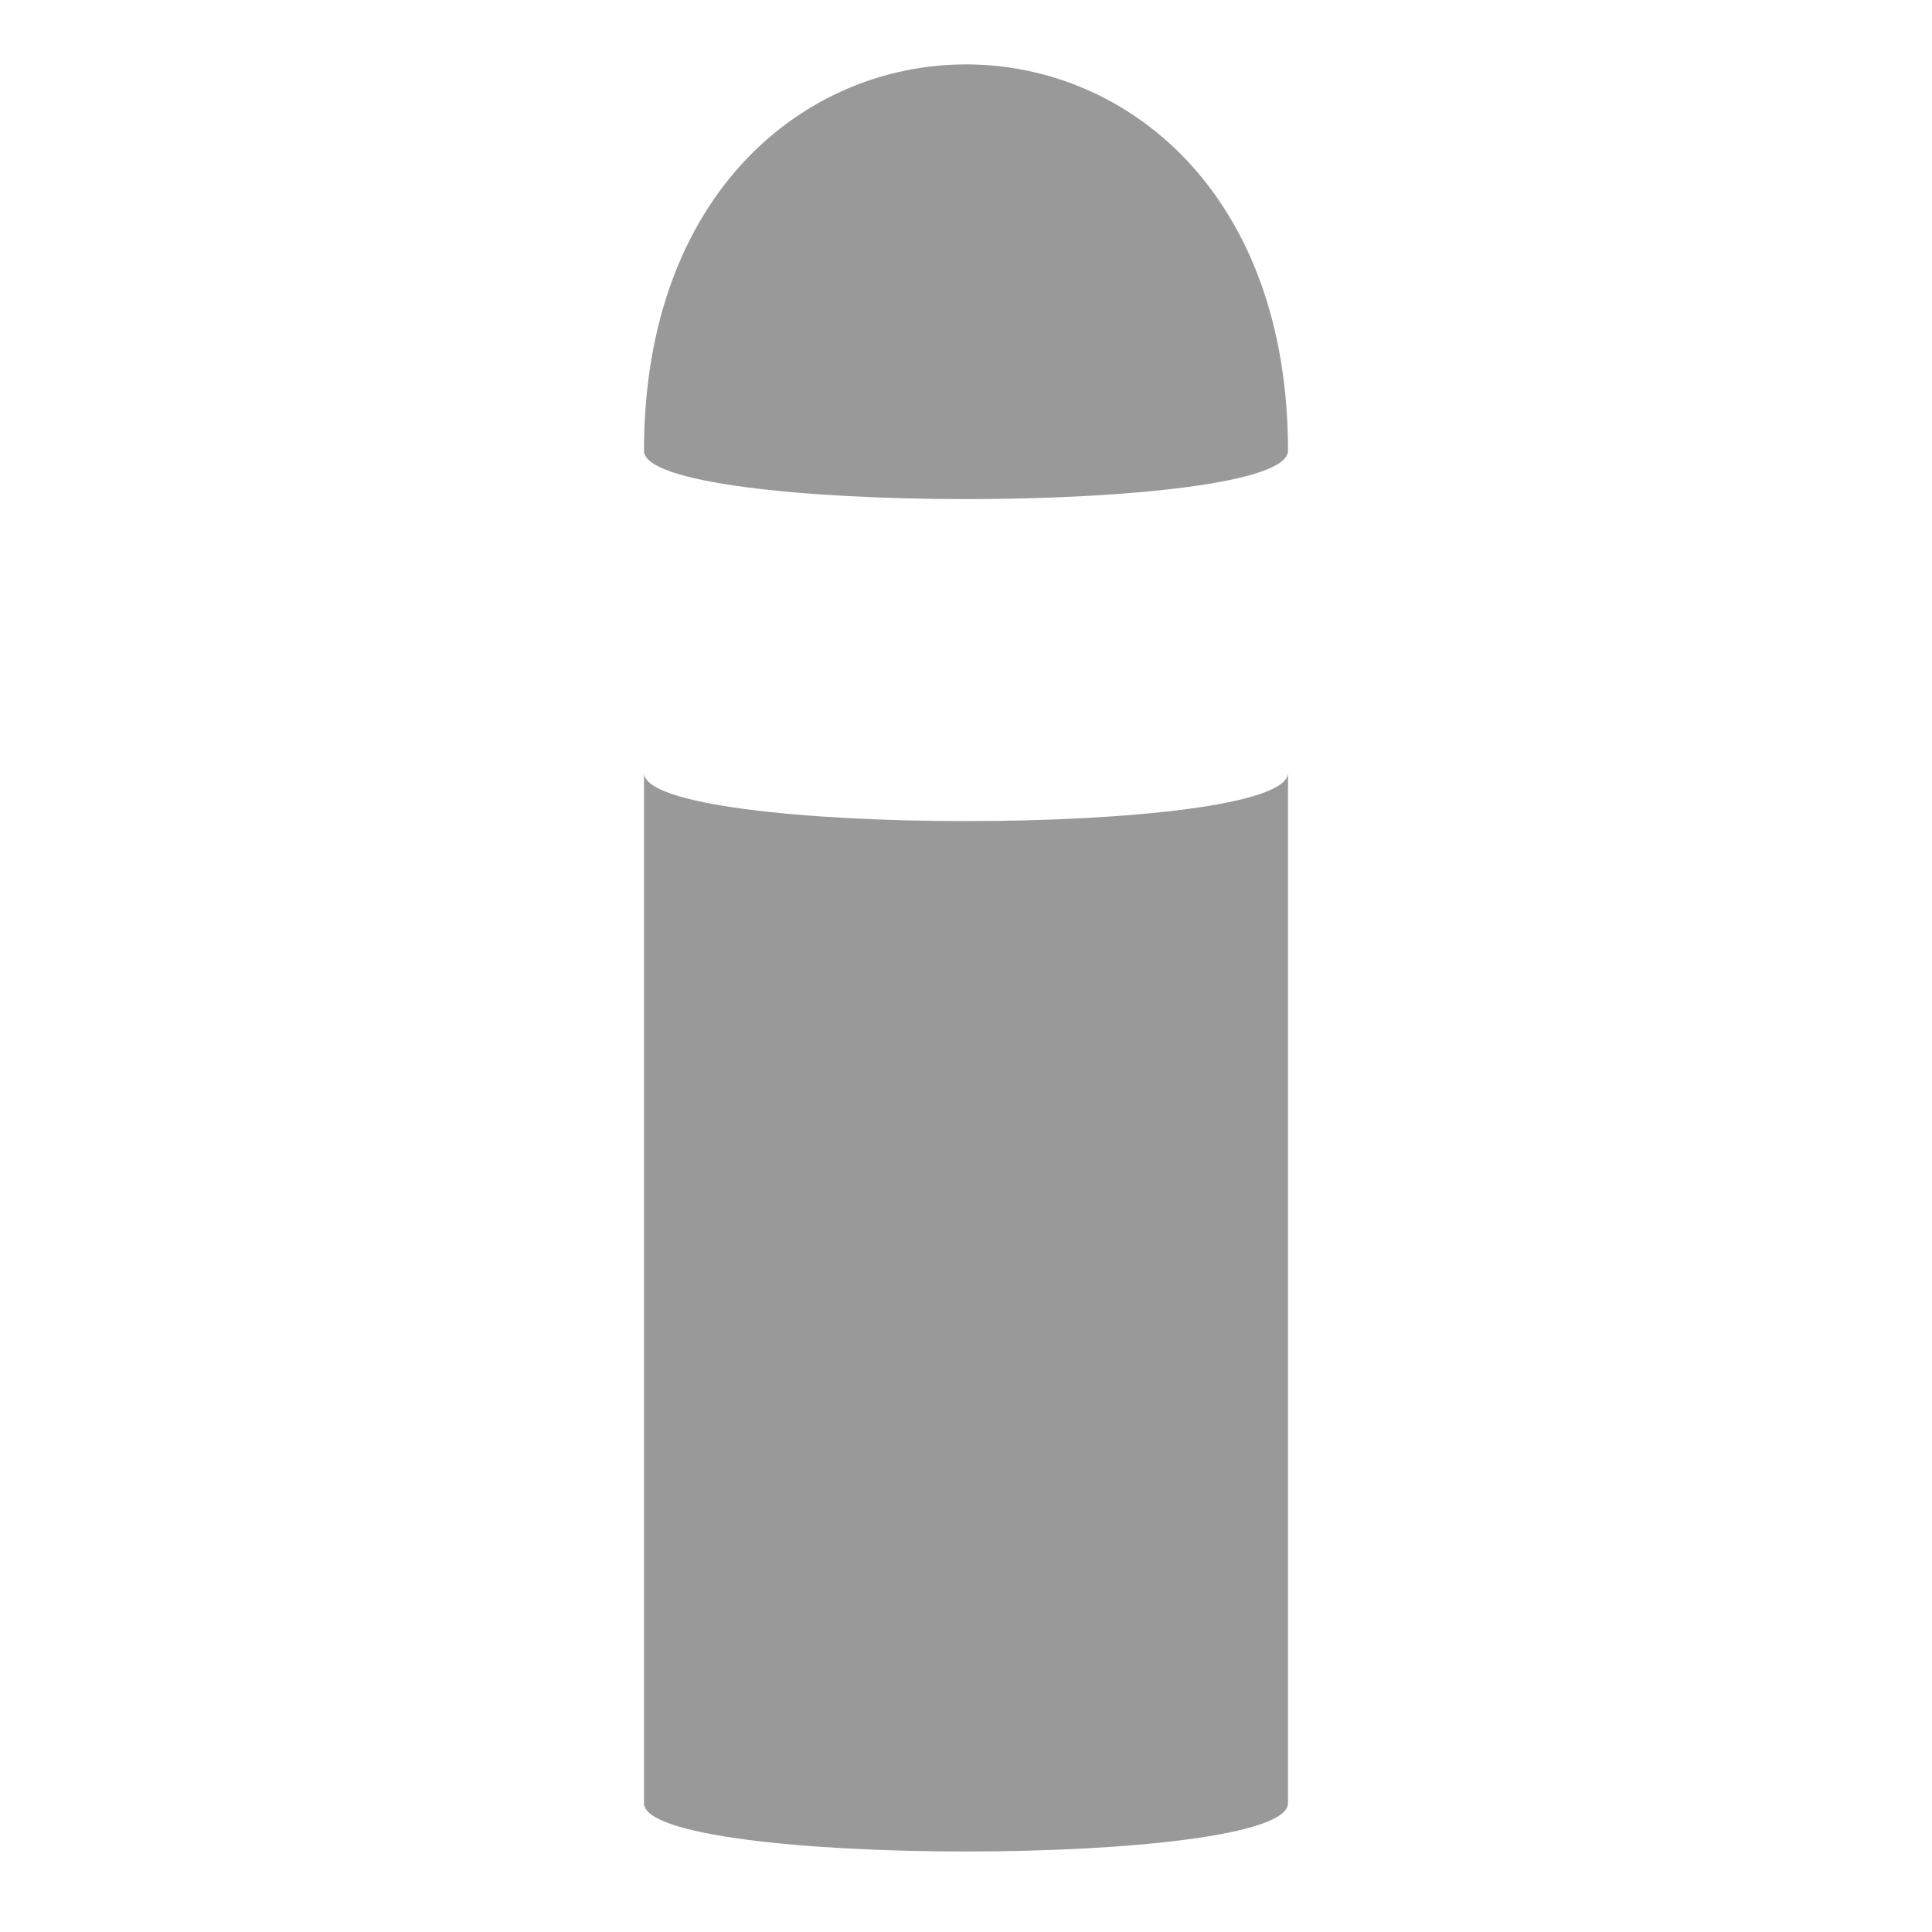
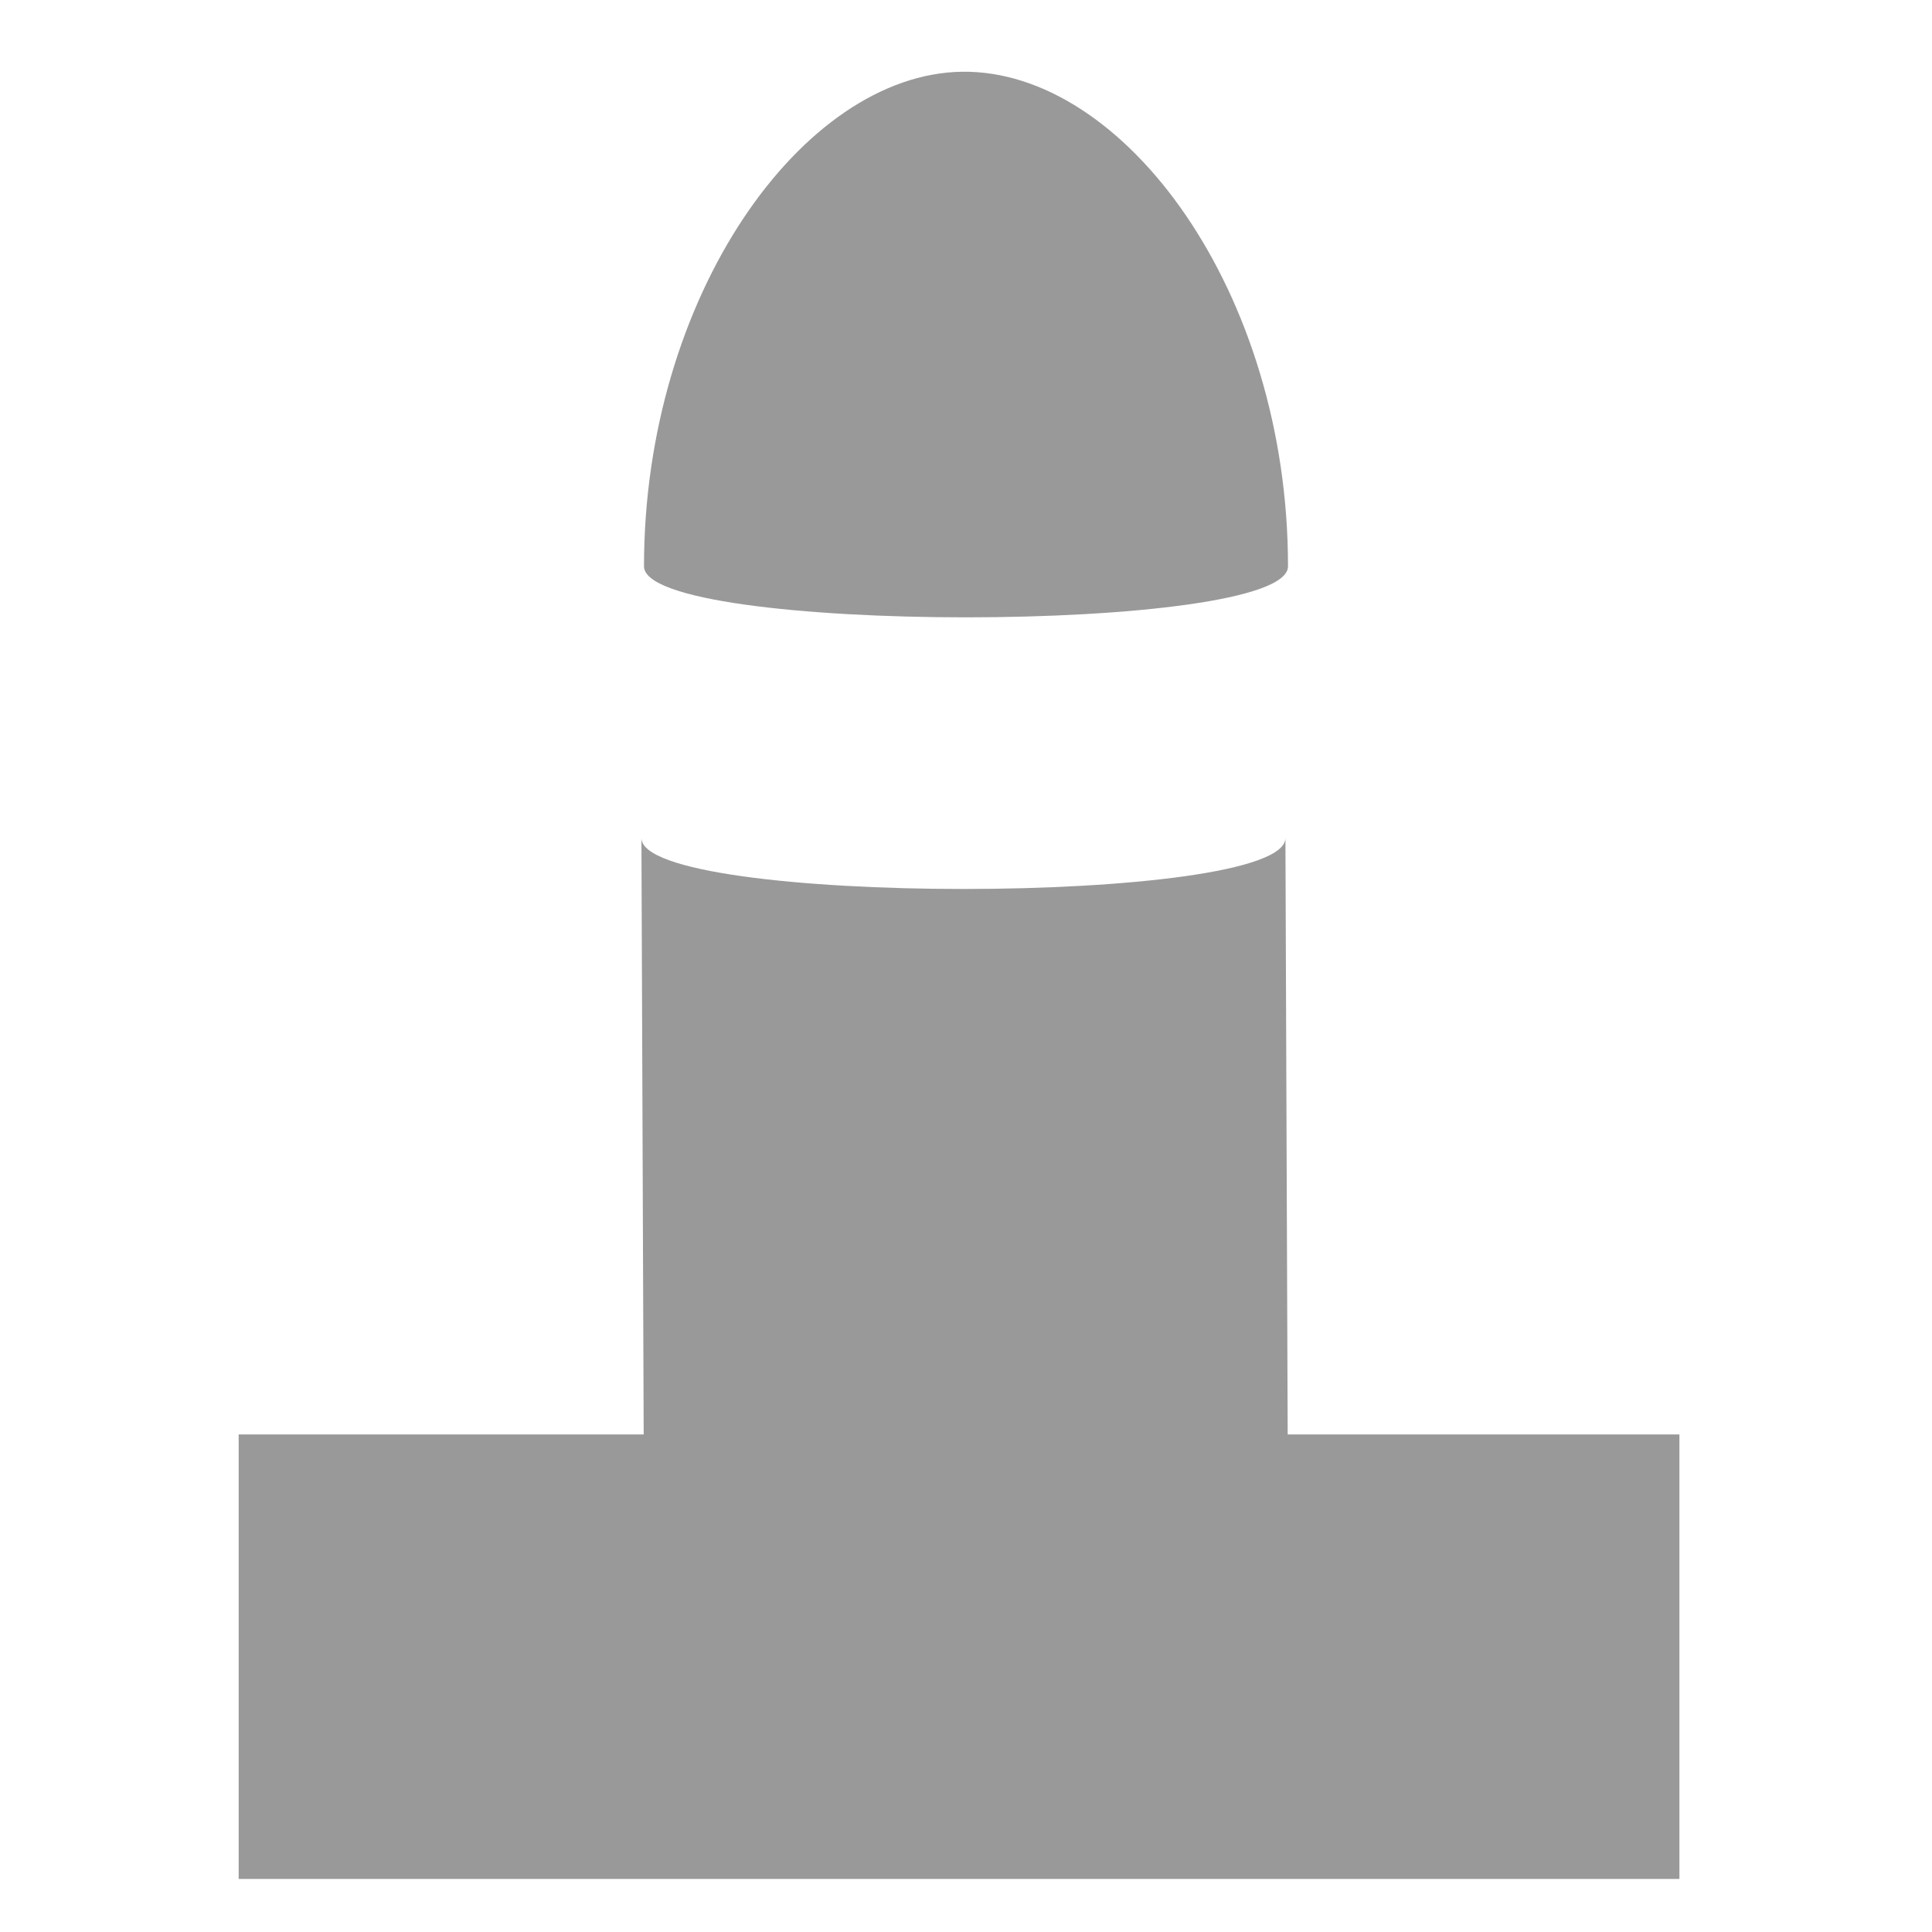
<svg xmlns="http://www.w3.org/2000/svg" version="1.1" viewBox="0 0 15 15" height="15" width="15" opacity="0.4" id="svg150">
  <defs id="defs154" />
-   <path d="m 5,3.5 c 0,-4 5,-4 5,0 C 10,4 5,4 5,3.5 Z M 5,6 v 8 c 0,0.5 5,0.5 5,0 V 6 C 10,6.5 5,6.5 5,6 Z" id="path148" />
+   <path d="M 5,4.397 C 5,2.303 6.229,0.575 7.469,0.557 8.729,0.54 10,2.267 10,4.397 c 0,0.528 -5,0.528 -5,0 z M 4.98,6.506 5,11.782 c 0.002,0.528 5.002,0.528 5,0 L 9.98,6.506 c 0,0.528 -5,0.528 -5,0 z" id="path148" style="stroke-width:1.028" />
+   <rect style="stroke:none;stroke-width:1.512;stroke-dasharray:none;stroke-opacity:1" id="rect3991" width="11.186" height="3.451" x="1.853" y="11.137" />
</svg>
